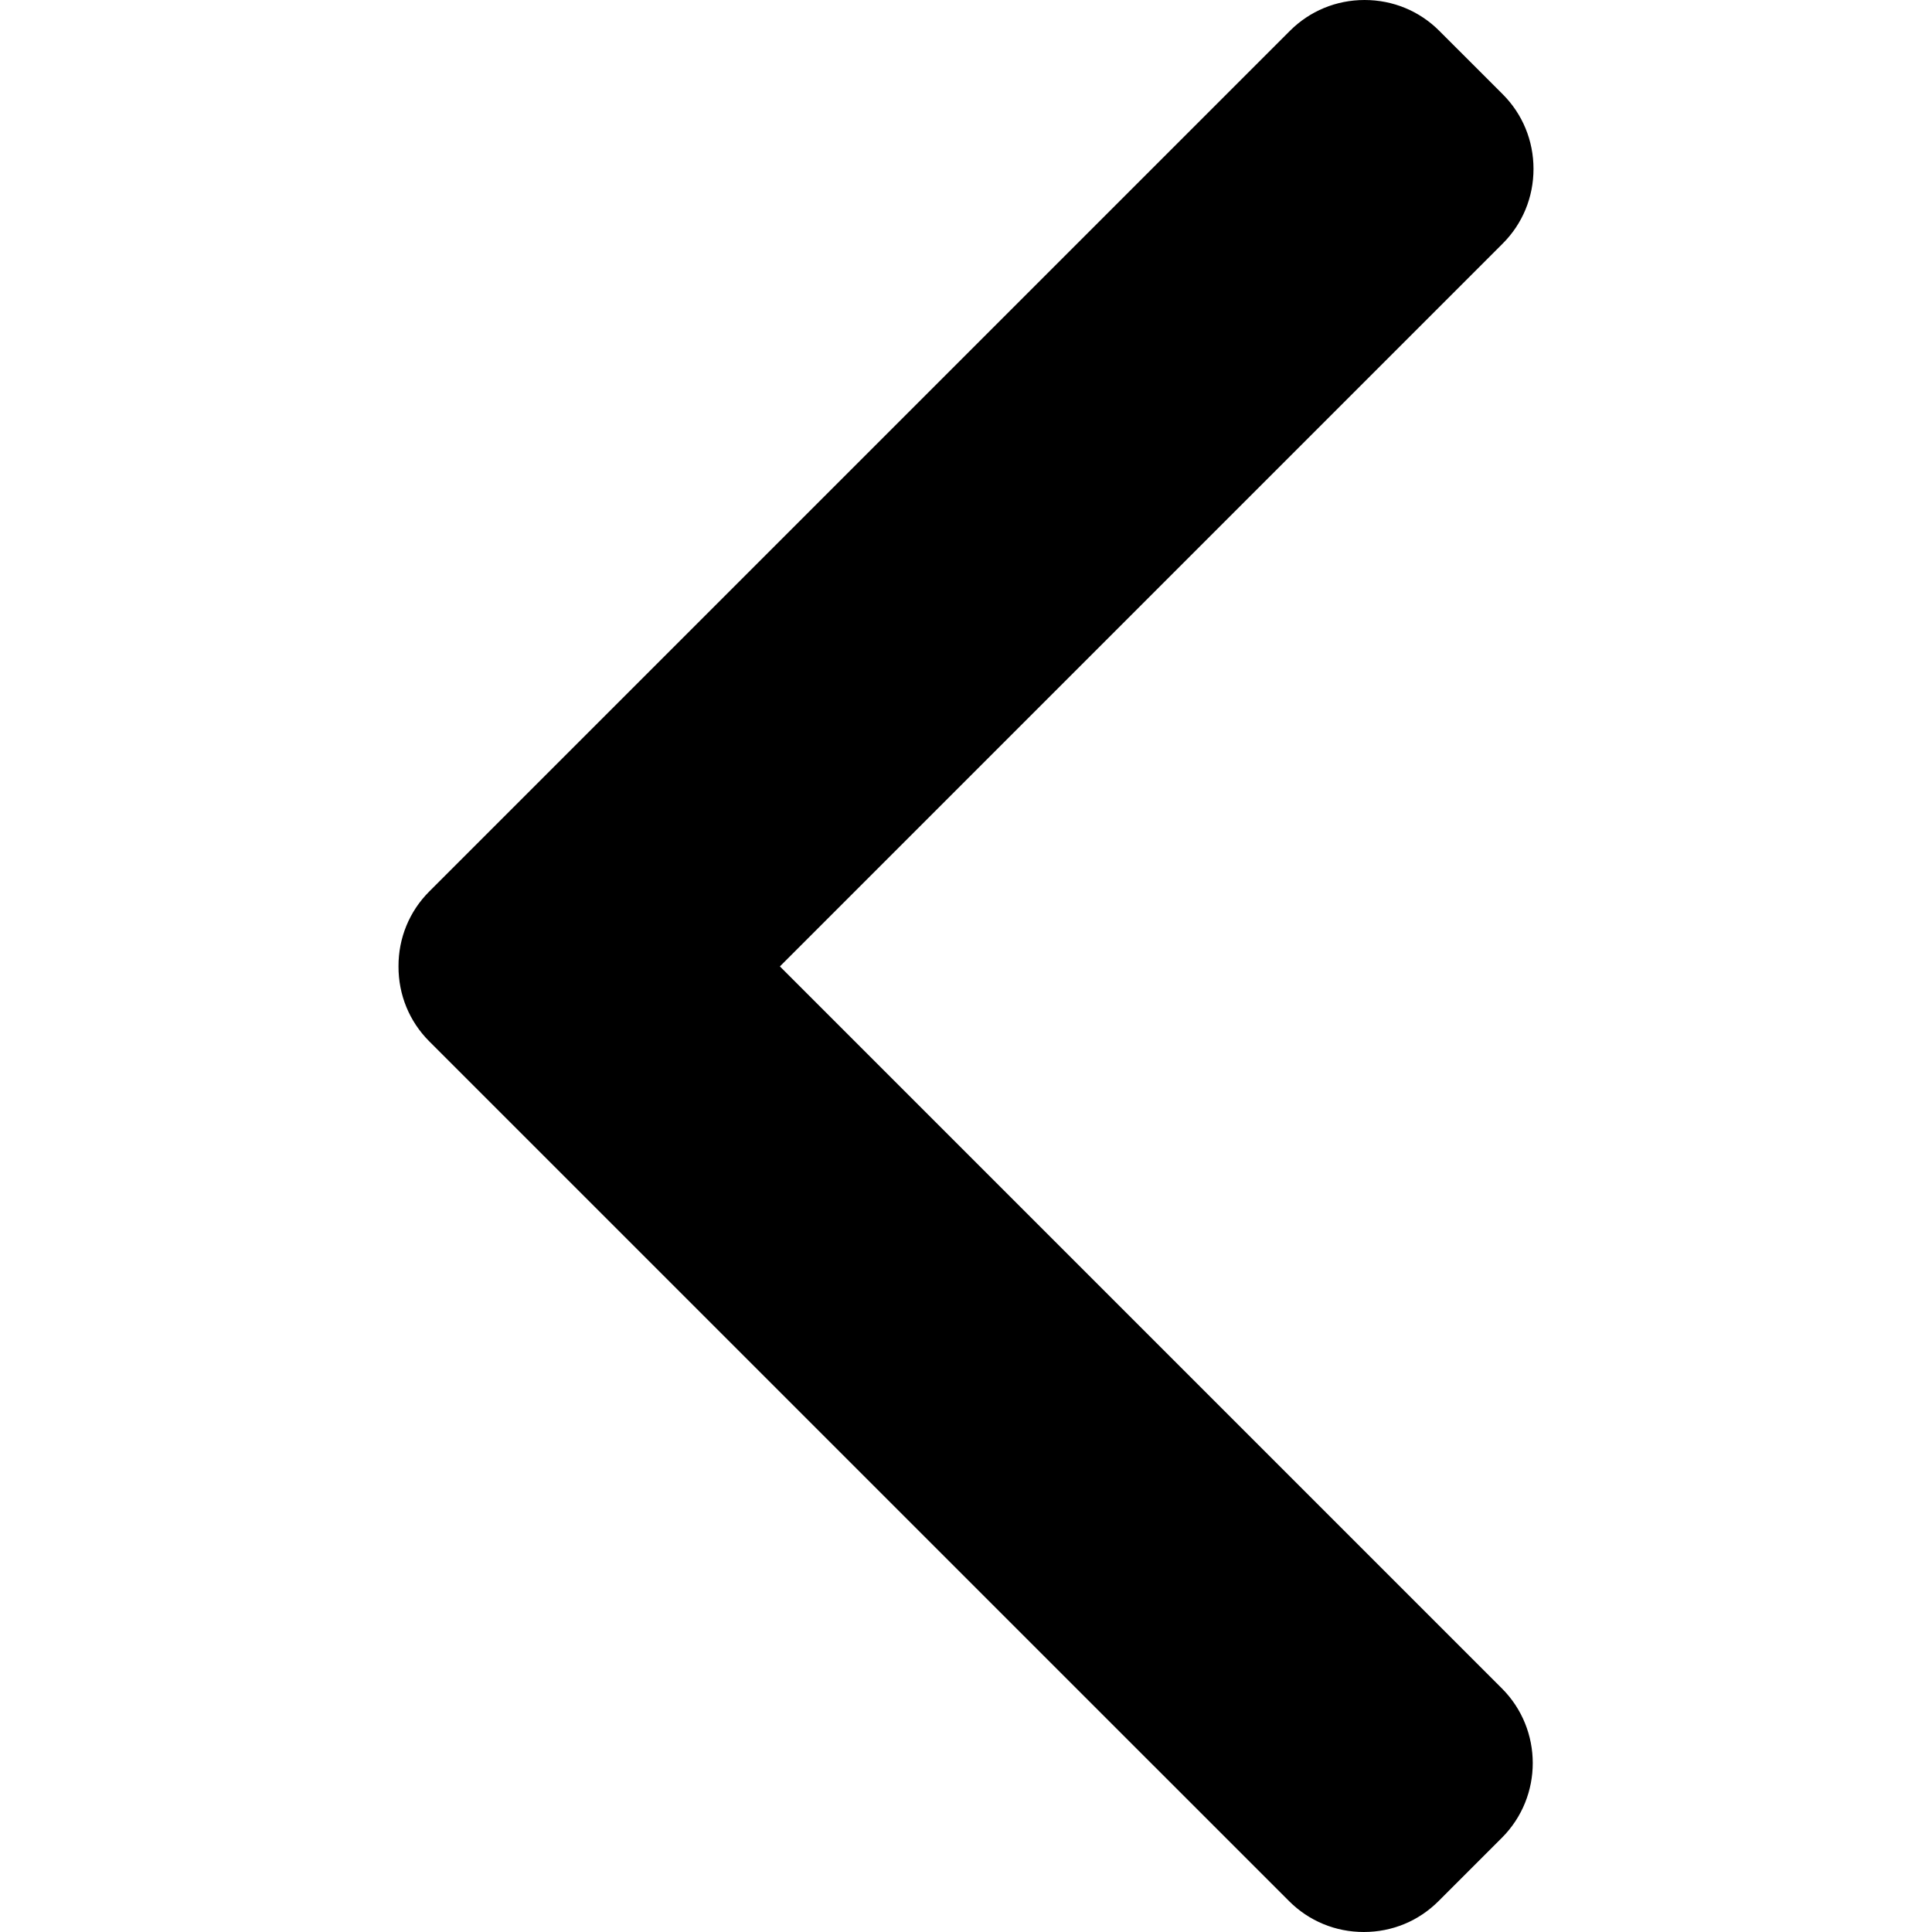
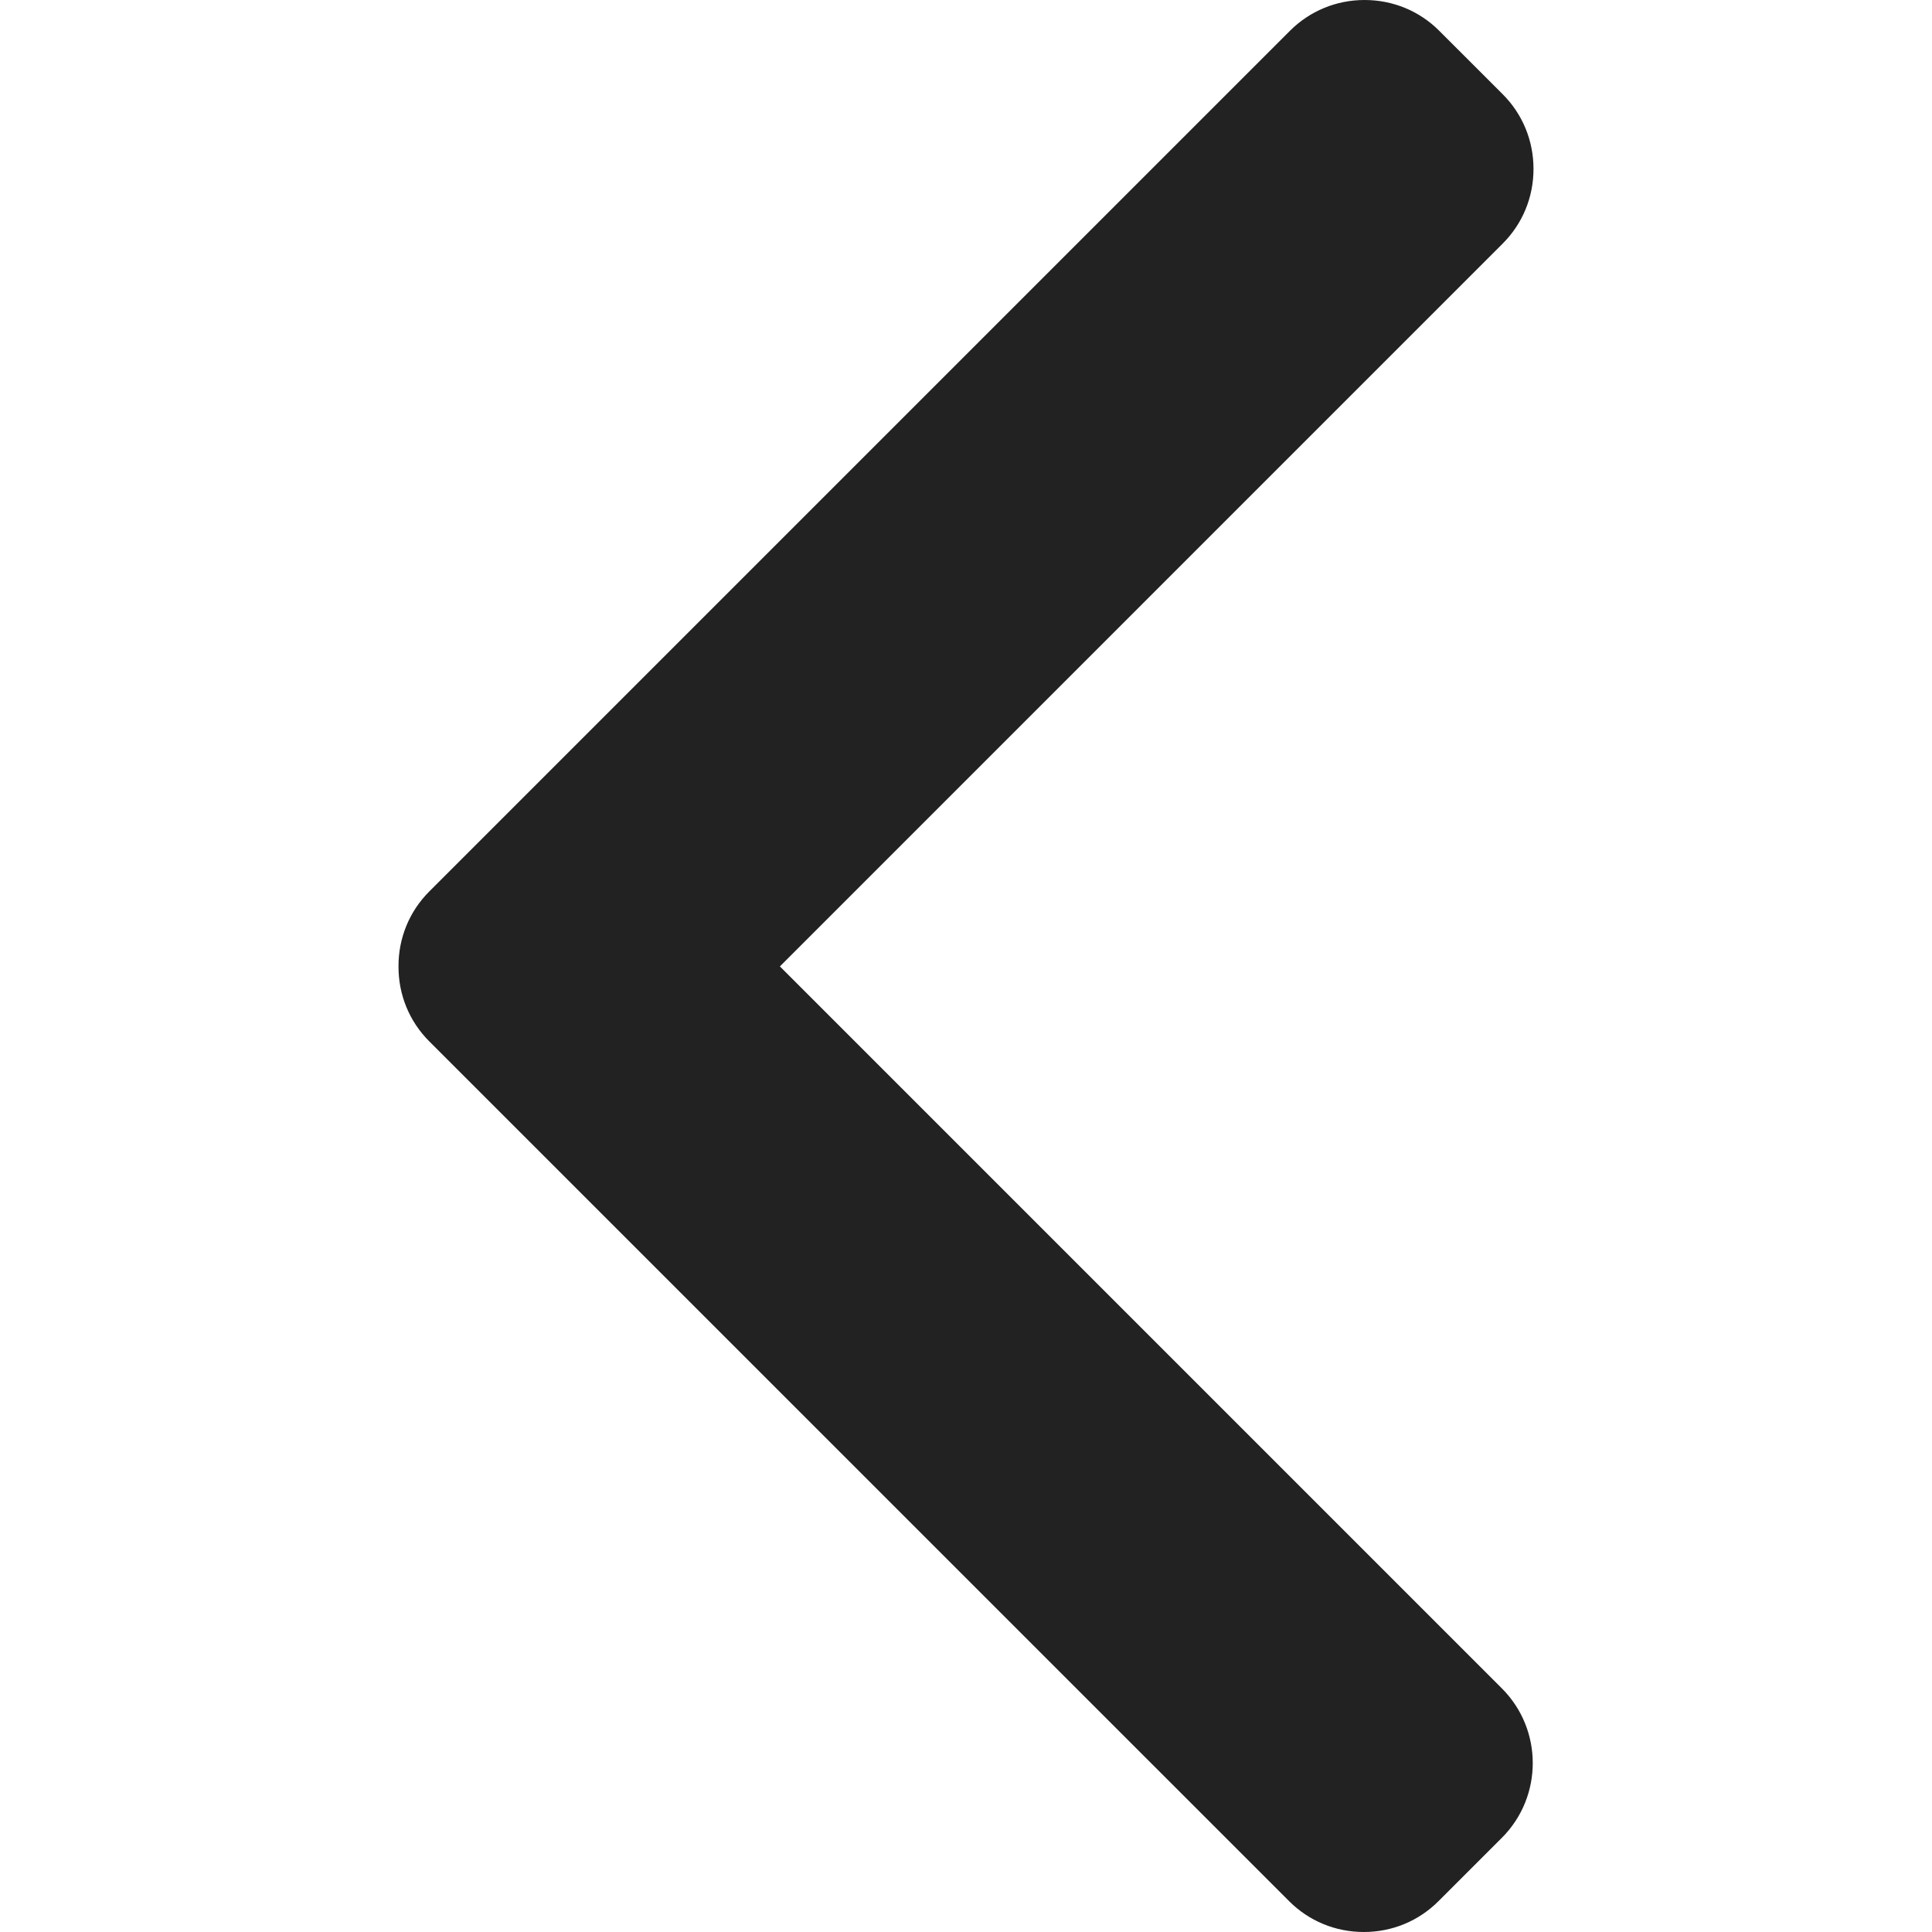
- <svg xmlns="http://www.w3.org/2000/svg" version="1.1" id="Layer_1" x="0px" y="0px" viewBox="0 0 492 492" style="enable-background:new 0 0 492 492;" xml:space="preserve">
-   <g>
-     <g>
-       <path d="M198.608,246.104L382.664,62.04c5.068-5.056,7.856-11.816,7.856-19.024c0-7.212-2.788-13.968-7.856-19.032l-16.128-16.12    C361.476,2.792,354.712,0,347.504,0s-13.964,2.792-19.028,7.864L109.328,227.008c-5.084,5.08-7.868,11.868-7.848,19.084    c-0.02,7.248,2.76,14.028,7.848,19.112l218.944,218.932c5.064,5.072,11.82,7.864,19.032,7.864c7.208,0,13.964-2.792,19.032-7.864    l16.124-16.12c10.492-10.492,10.492-27.572,0-38.06L198.608,246.104z" />
-     </g>
-   </g>
-   <g>
- </g>
-   <g>
- </g>
-   <g>
- </g>
-   <g>
- </g>
-   <g>
- </g>
-   <g>
- </g>
-   <g>
- </g>
-   <g>
- </g>
-   <g>
- </g>
-   <g>
- </g>
-   <g>
- </g>
-   <g>
- </g>
-   <g>
- </g>
-   <g>
- </g>
-   <g>
- </g>
+ <svg xmlns="http://www.w3.org/2000/svg" width="492" height="492" viewBox="0 0 492 492" fill="none">
+   <path d="M198.608 246.104L382.664 62.04C387.732 56.984 390.52 50.224 390.52 43.016C390.52 35.804 387.732 29.048 382.664 23.984L366.536 7.864C361.476 2.792 354.712 0 347.504 0C340.296 0 333.54 2.792 328.476 7.864L109.328 227.008C104.244 232.088 101.46 238.876 101.48 246.092C101.46 253.34 104.24 260.12 109.328 265.204L328.272 484.136C333.336 489.208 340.092 492 347.304 492C354.512 492 361.268 489.208 366.336 484.136L382.46 468.016C392.952 457.524 392.952 440.444 382.46 429.956L198.608 246.104Z" fill="#222222" />
</svg>
